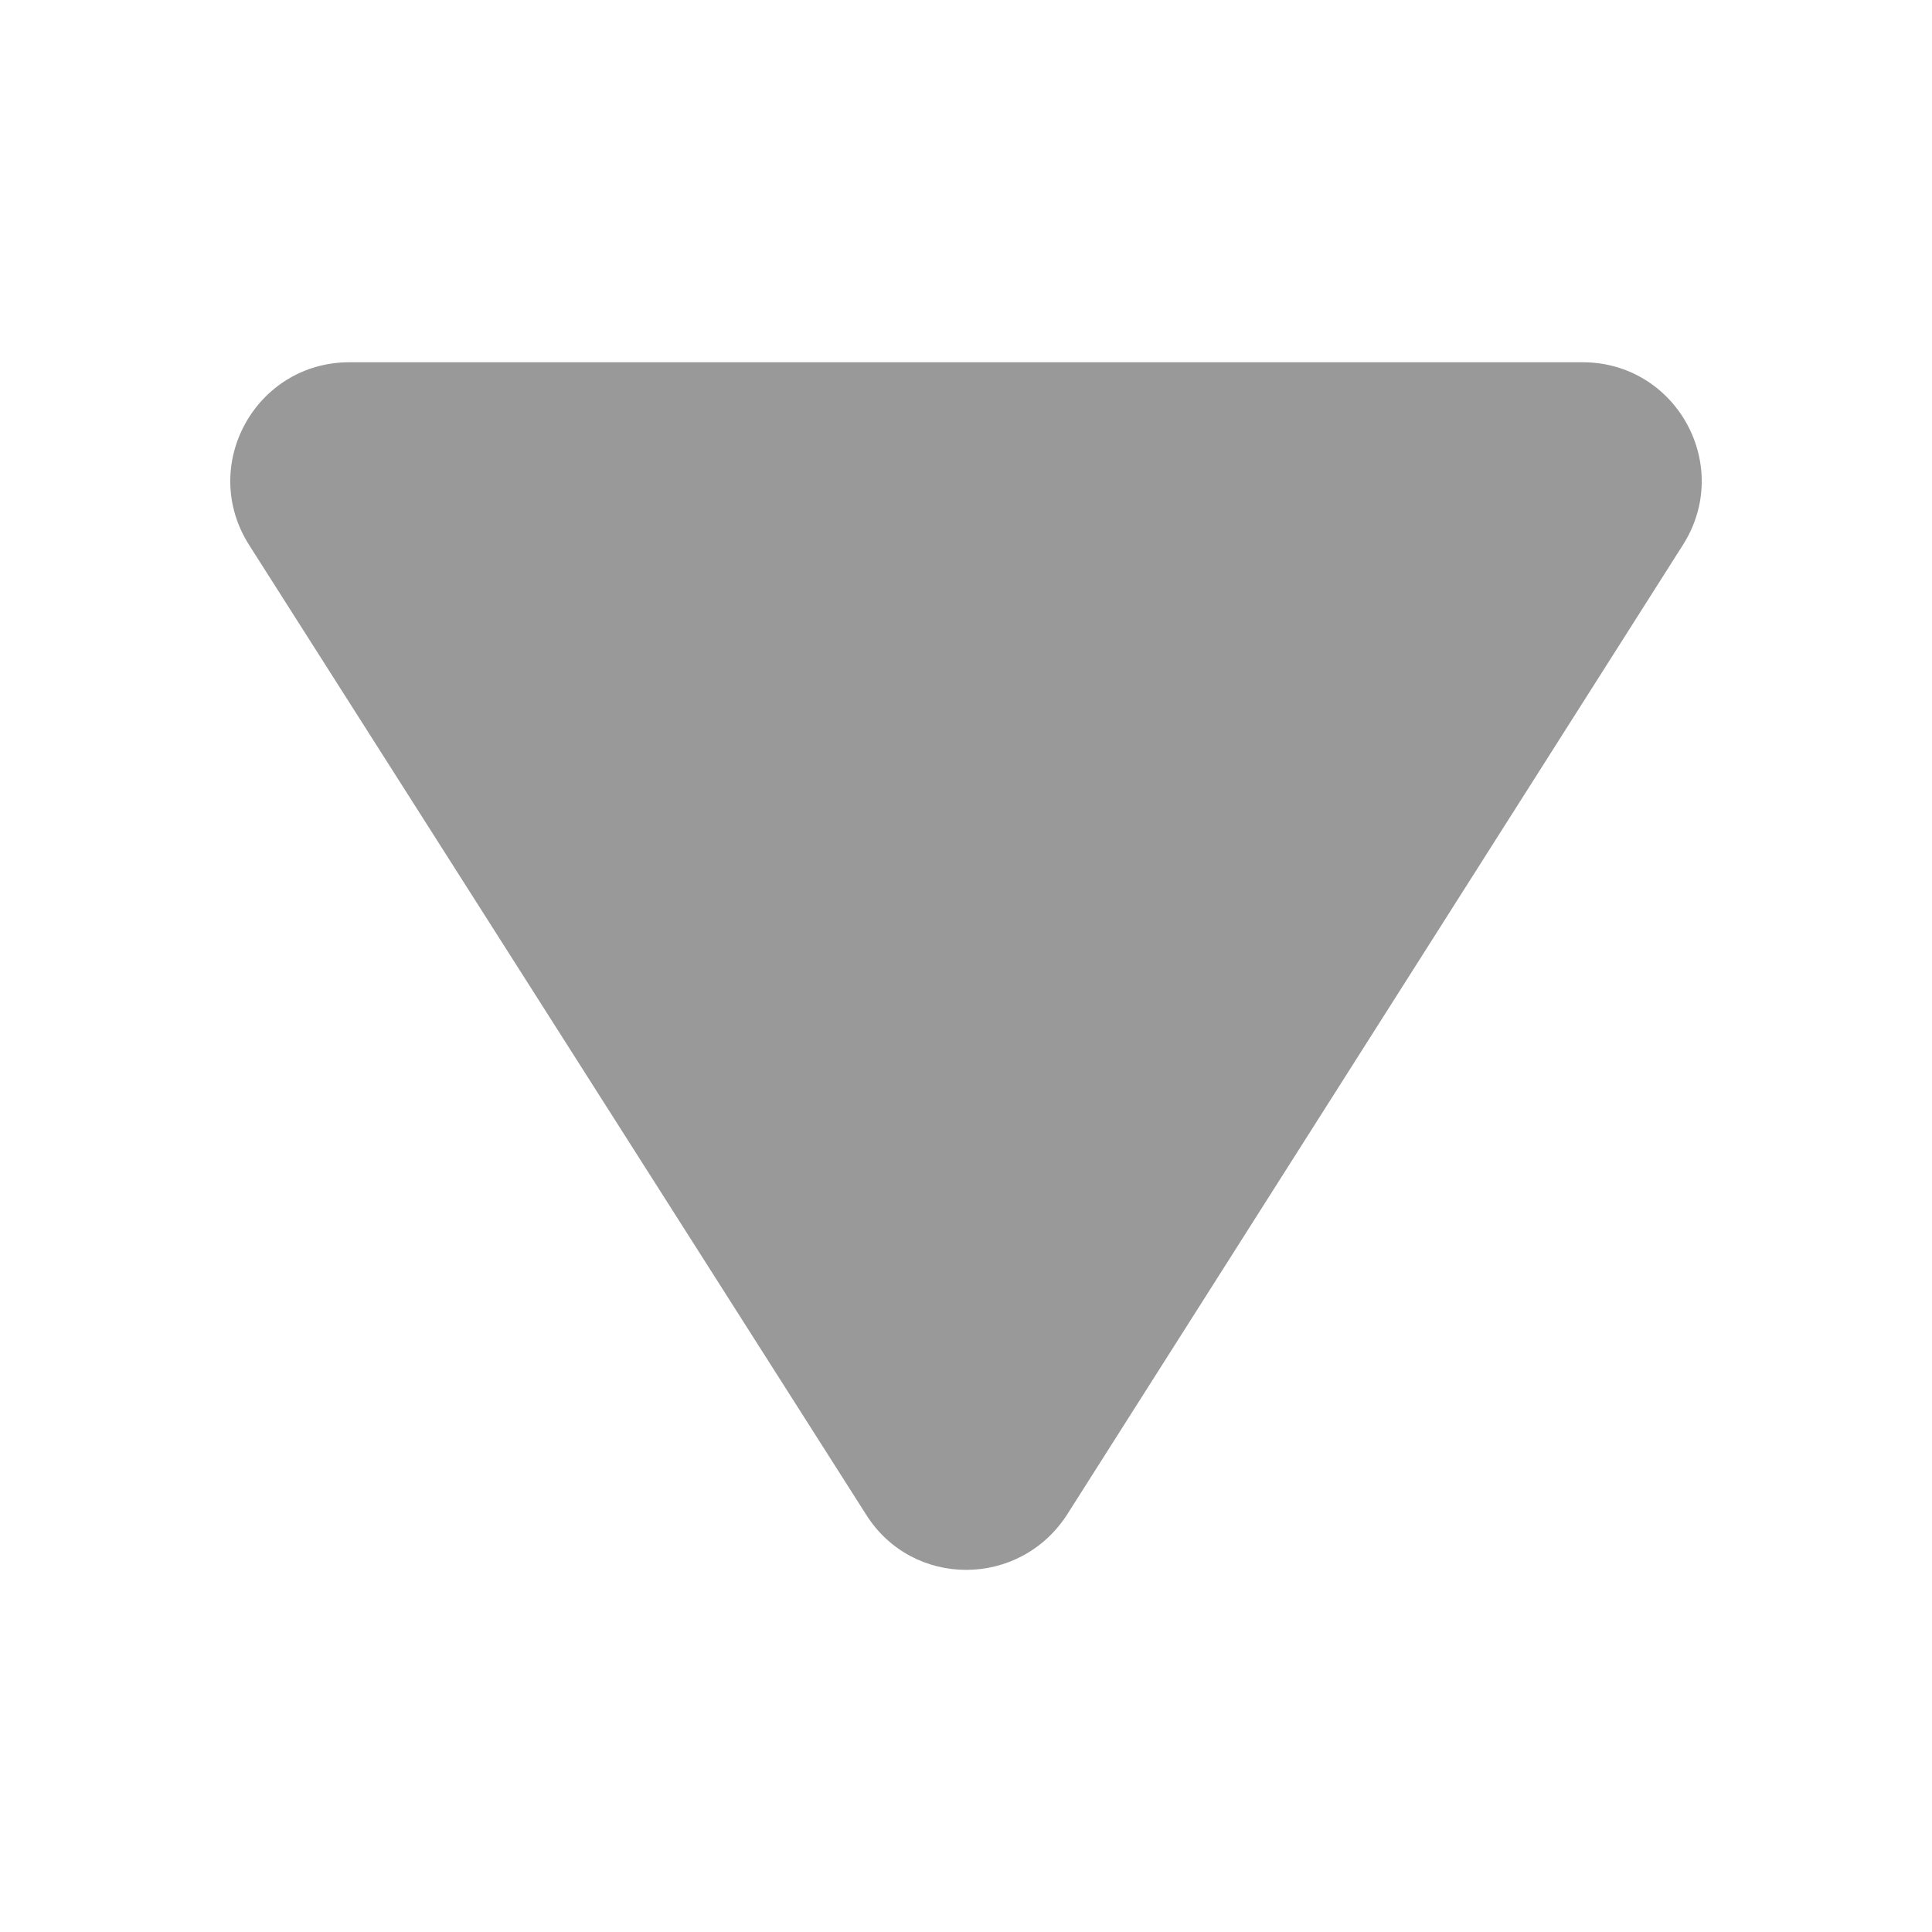
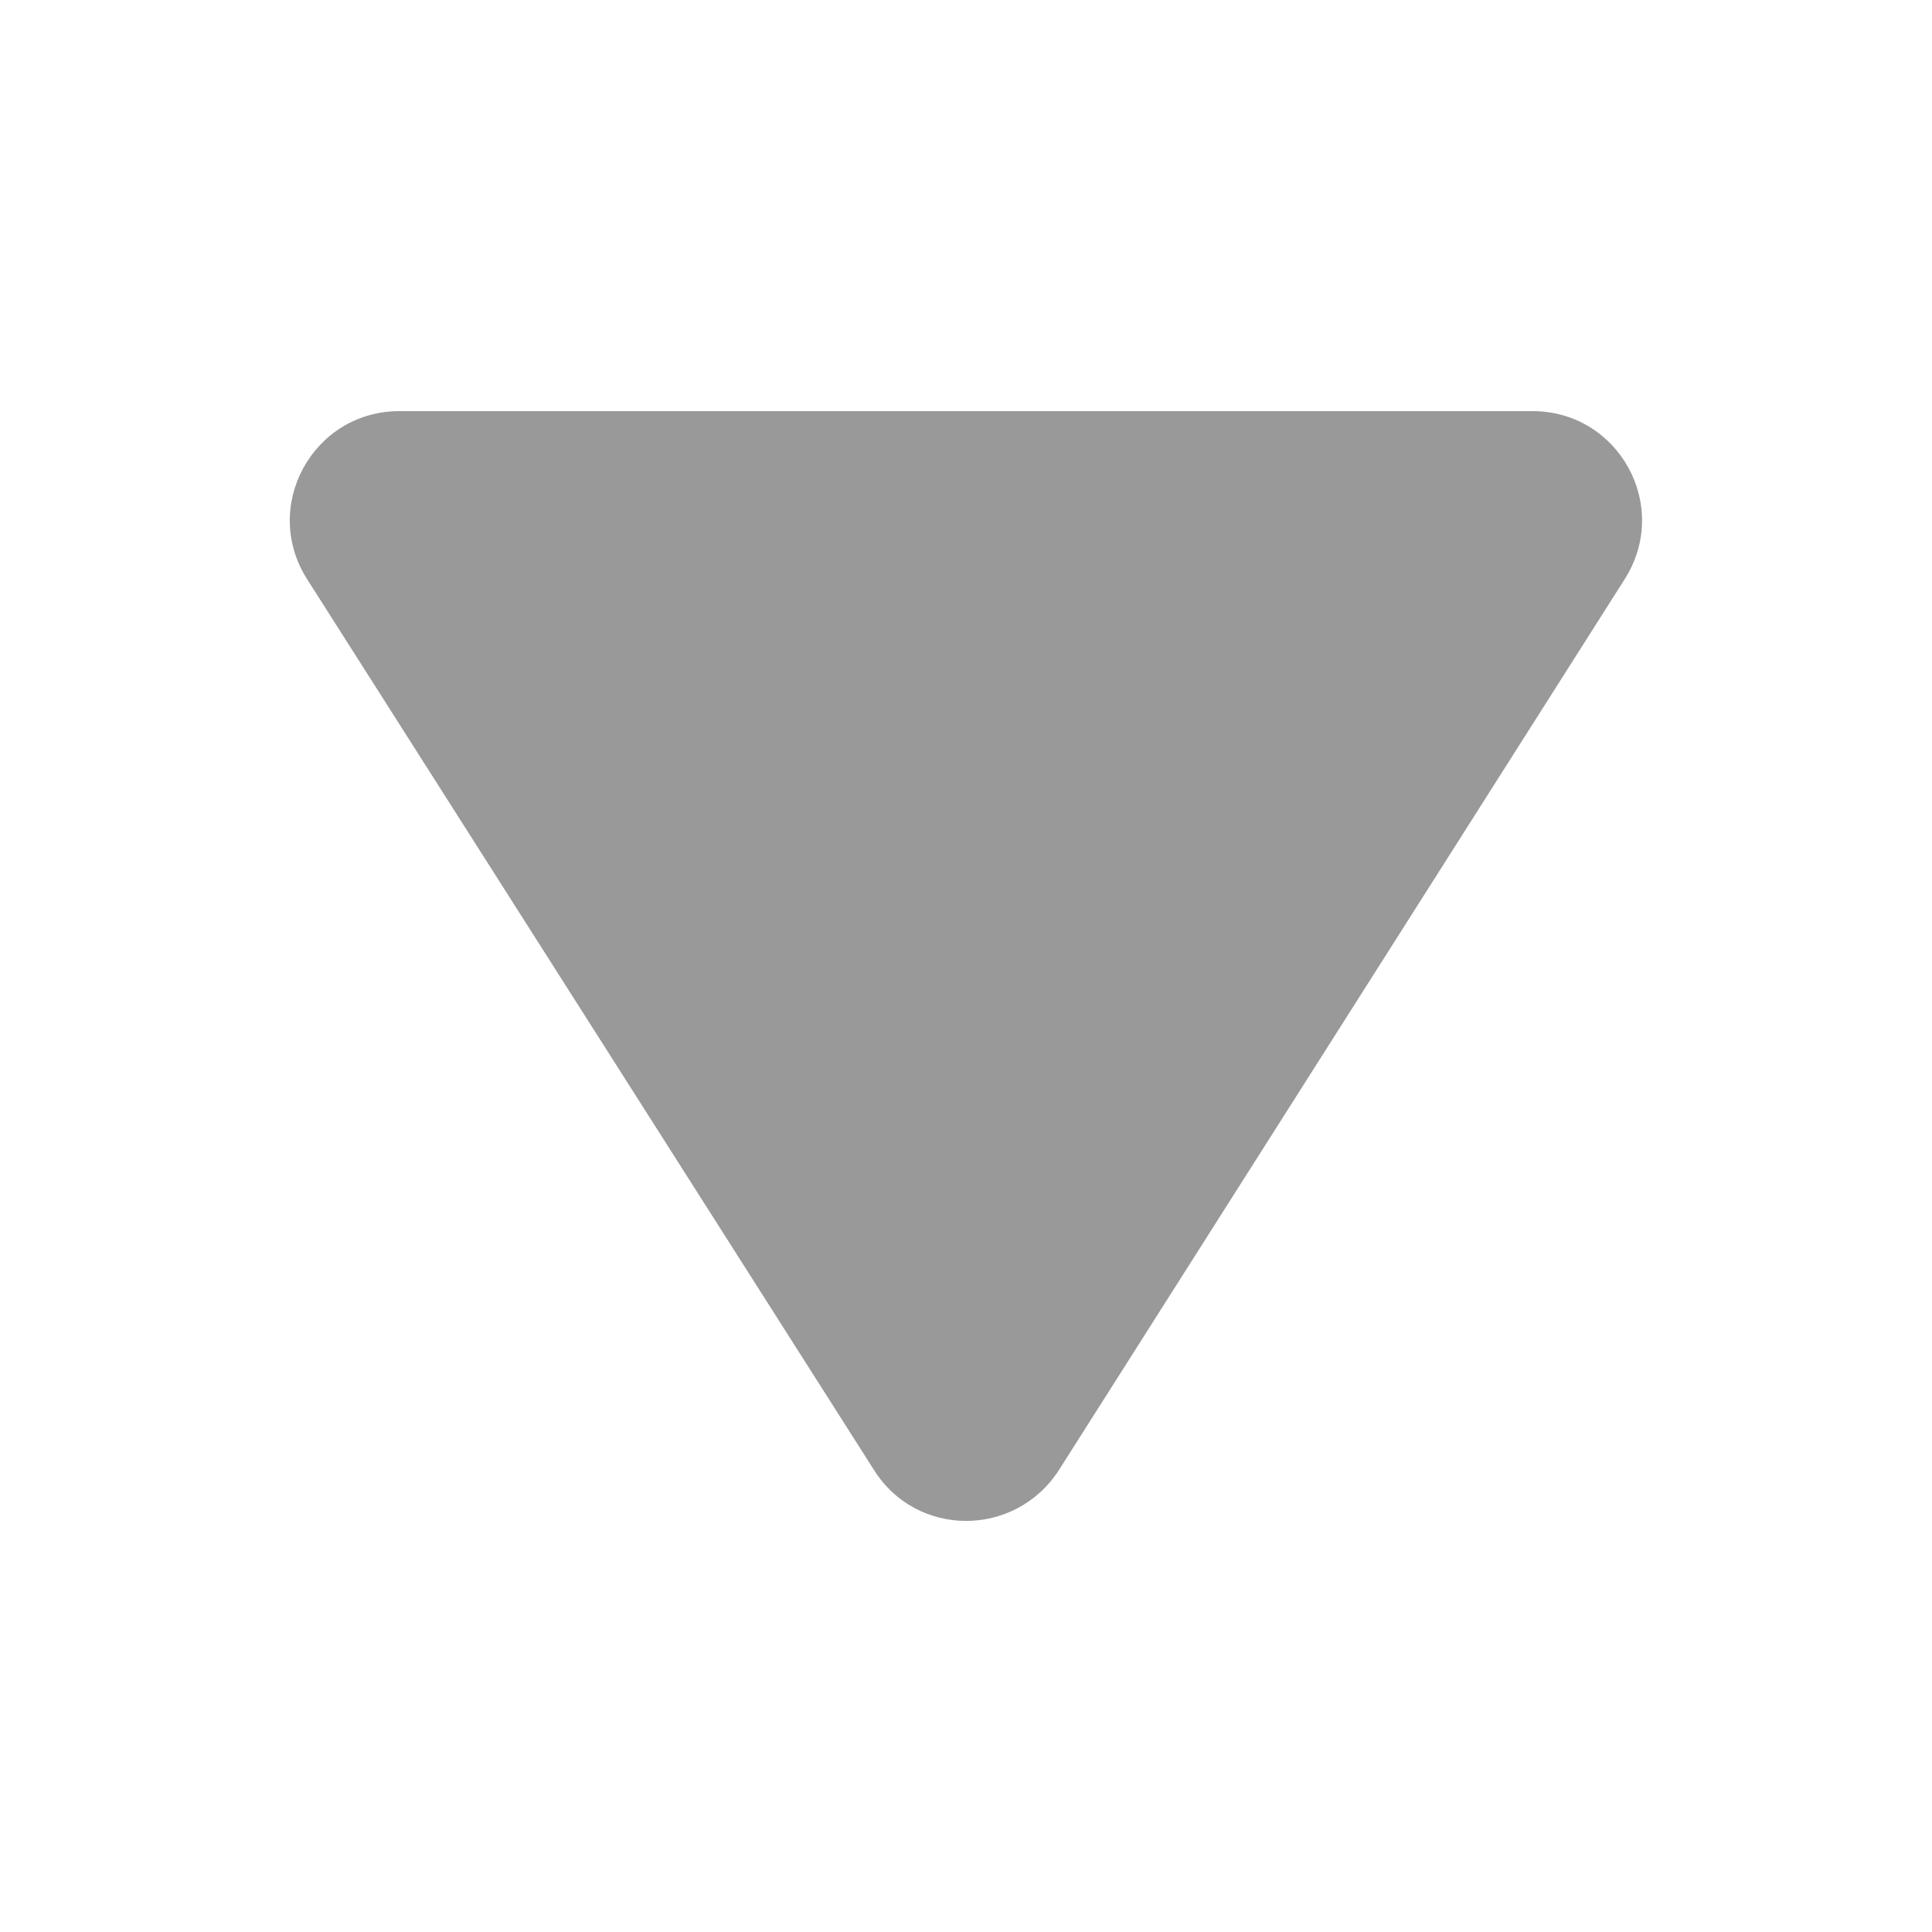
- <svg xmlns="http://www.w3.org/2000/svg" id="uuid-032dae77-1e8d-4185-9676-7393c55975de" width="8" height="8" viewBox="0 0 8 8">
+ <svg xmlns="http://www.w3.org/2000/svg" id="uuid-b9868304-363f-4b3a-9968-de0f88380c24" width="10" height="10" viewBox="0 0 10 10">
  <defs>
-     <style>.uuid-2ba6f57a-8ded-4f12-939b-d8c16b5e6823{fill:#999;stroke-width:0px;}</style>
+     <style>.uuid-b07be89d-f1d2-48ac-9d98-7e138239e091{fill:#999;stroke-width:0px;}</style>
  </defs>
-   <path class="uuid-2ba6f57a-8ded-4f12-939b-d8c16b5e6823" d="M6.553,1.5H1.447c-.389,0-.626.429-.414.759l2.553,4.012c.192.306.636.306.833,0l2.548-4.012c.212-.33-.025-.759-.414-.759Z" />
+   <path class="uuid-b07be89d-f1d2-48ac-9d98-7e138239e091" d="M7.933,2.128H2.067c-.447,0-.719.493-.476.872l2.933,4.609c.221.351.73.351.957,0l2.927-4.609c.243-.379-.028-.872-.476-.872Z" />
</svg>
